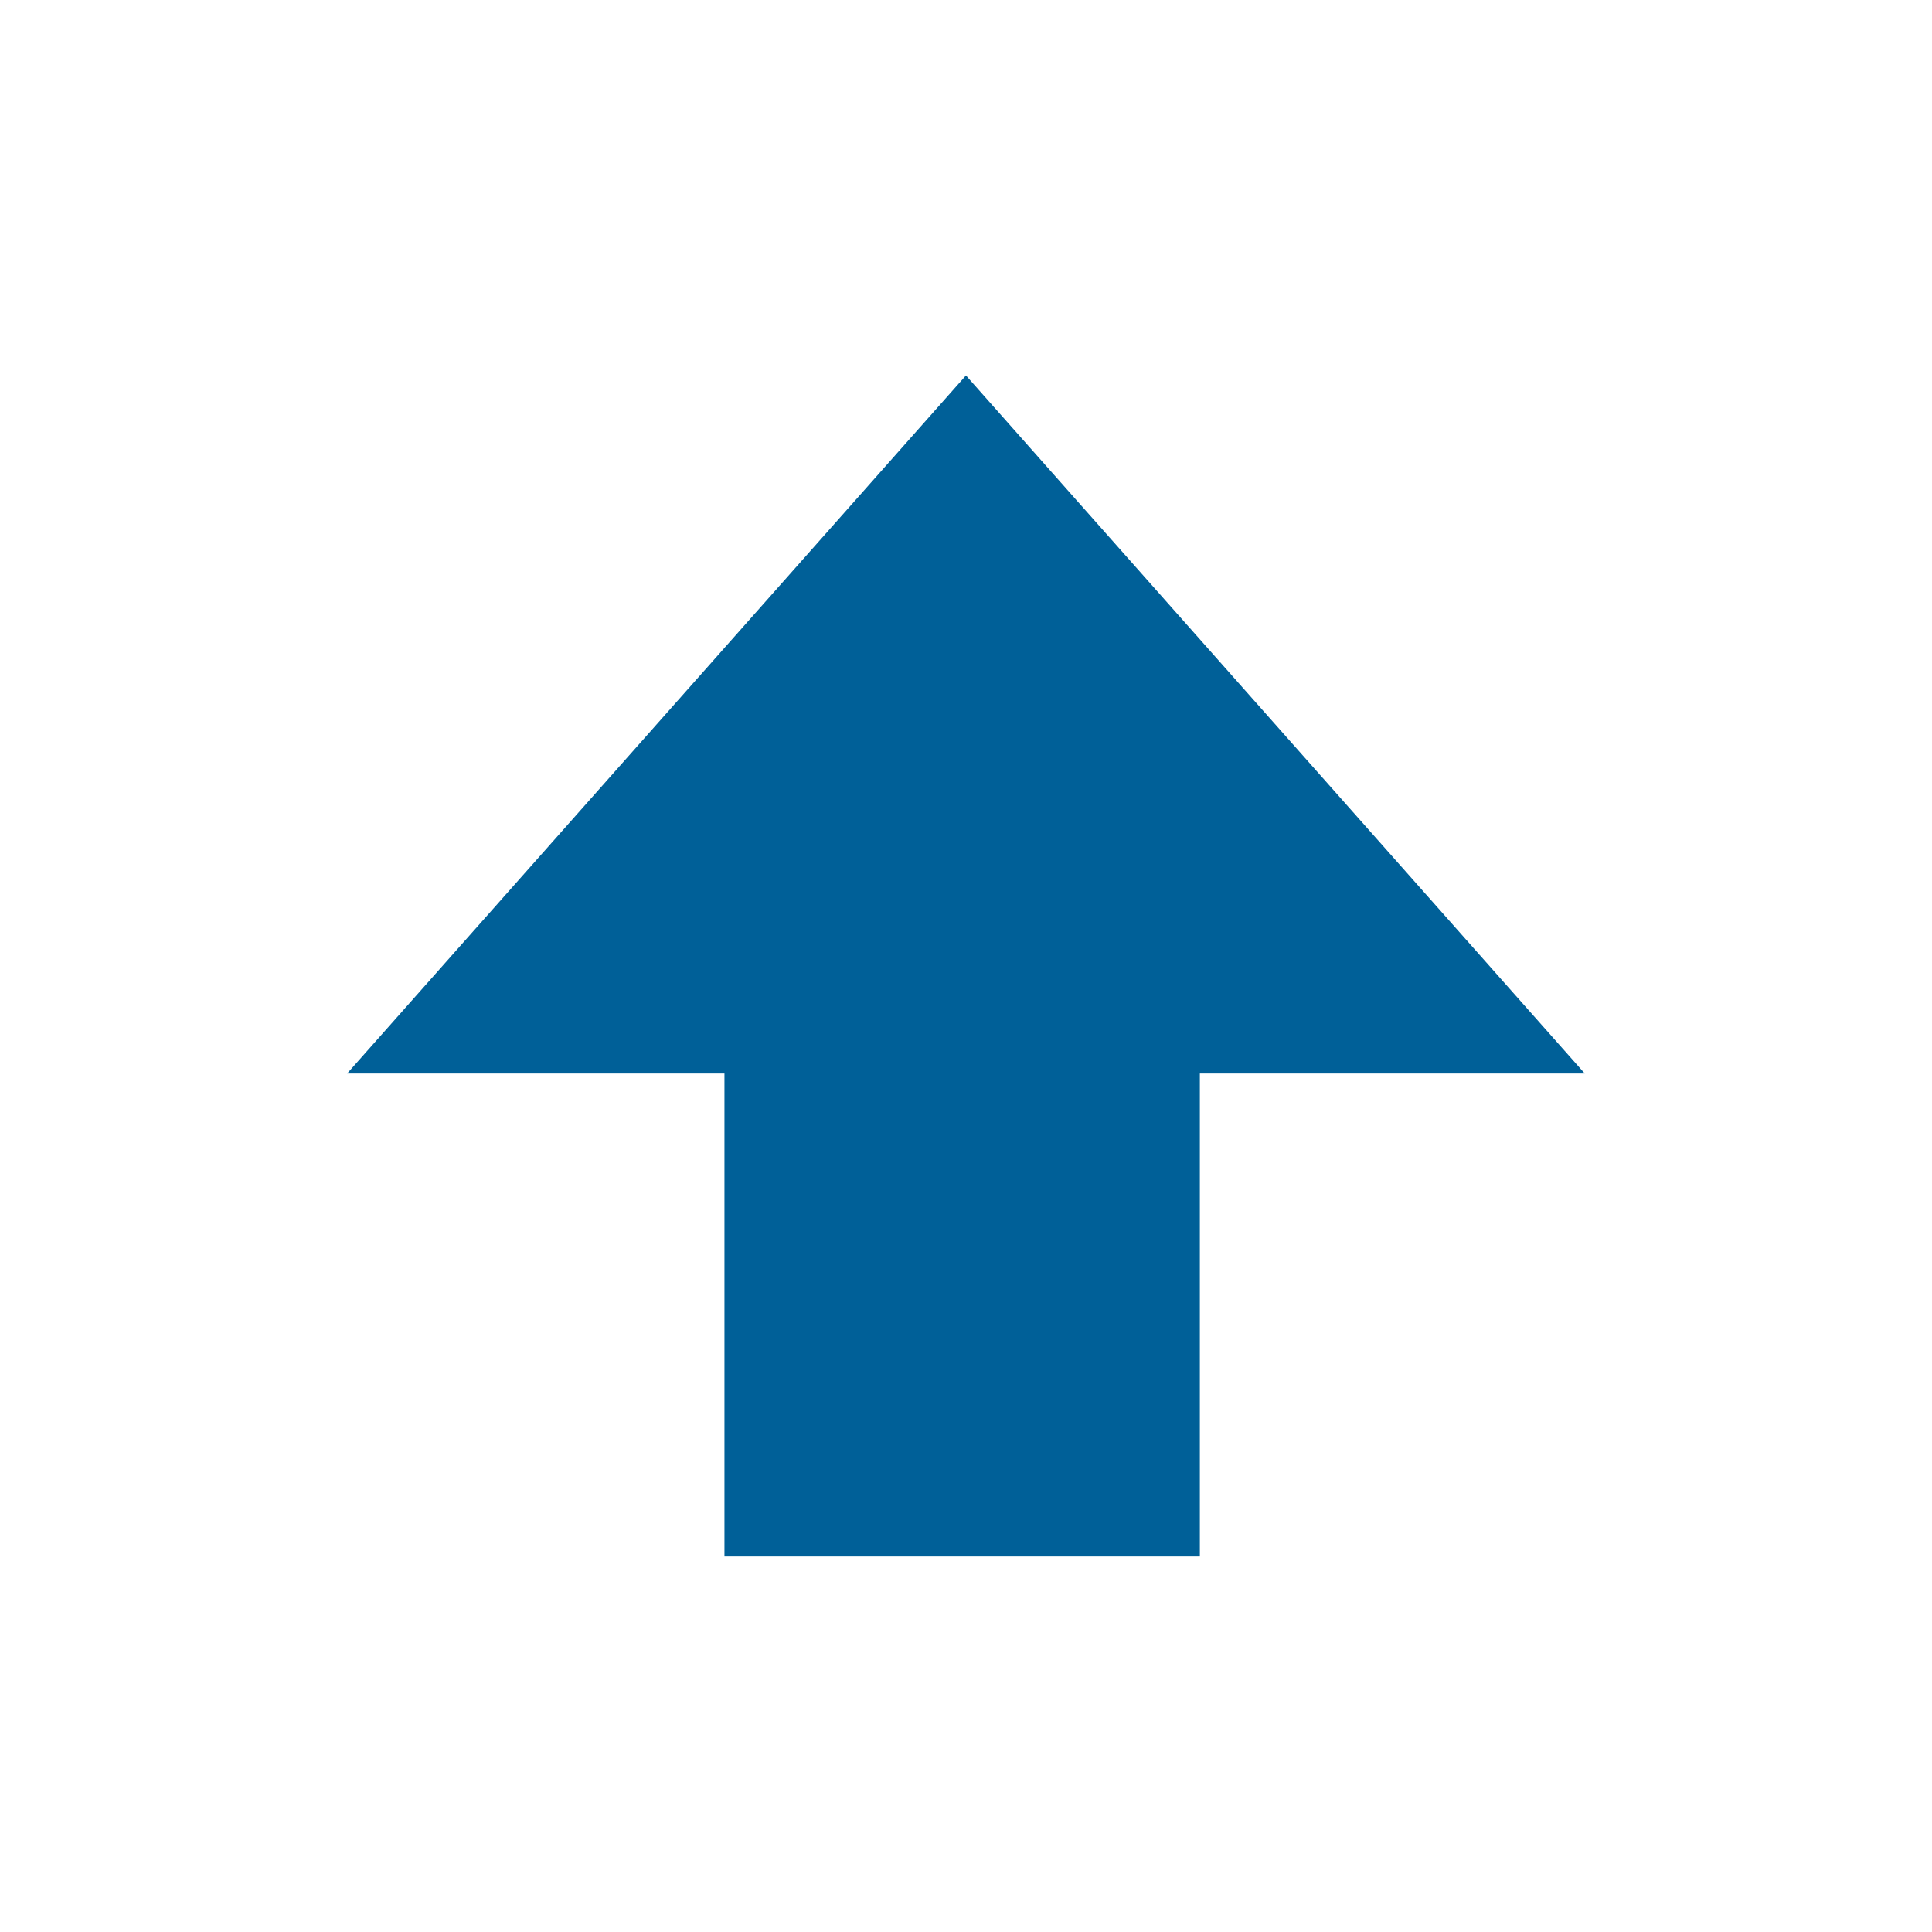
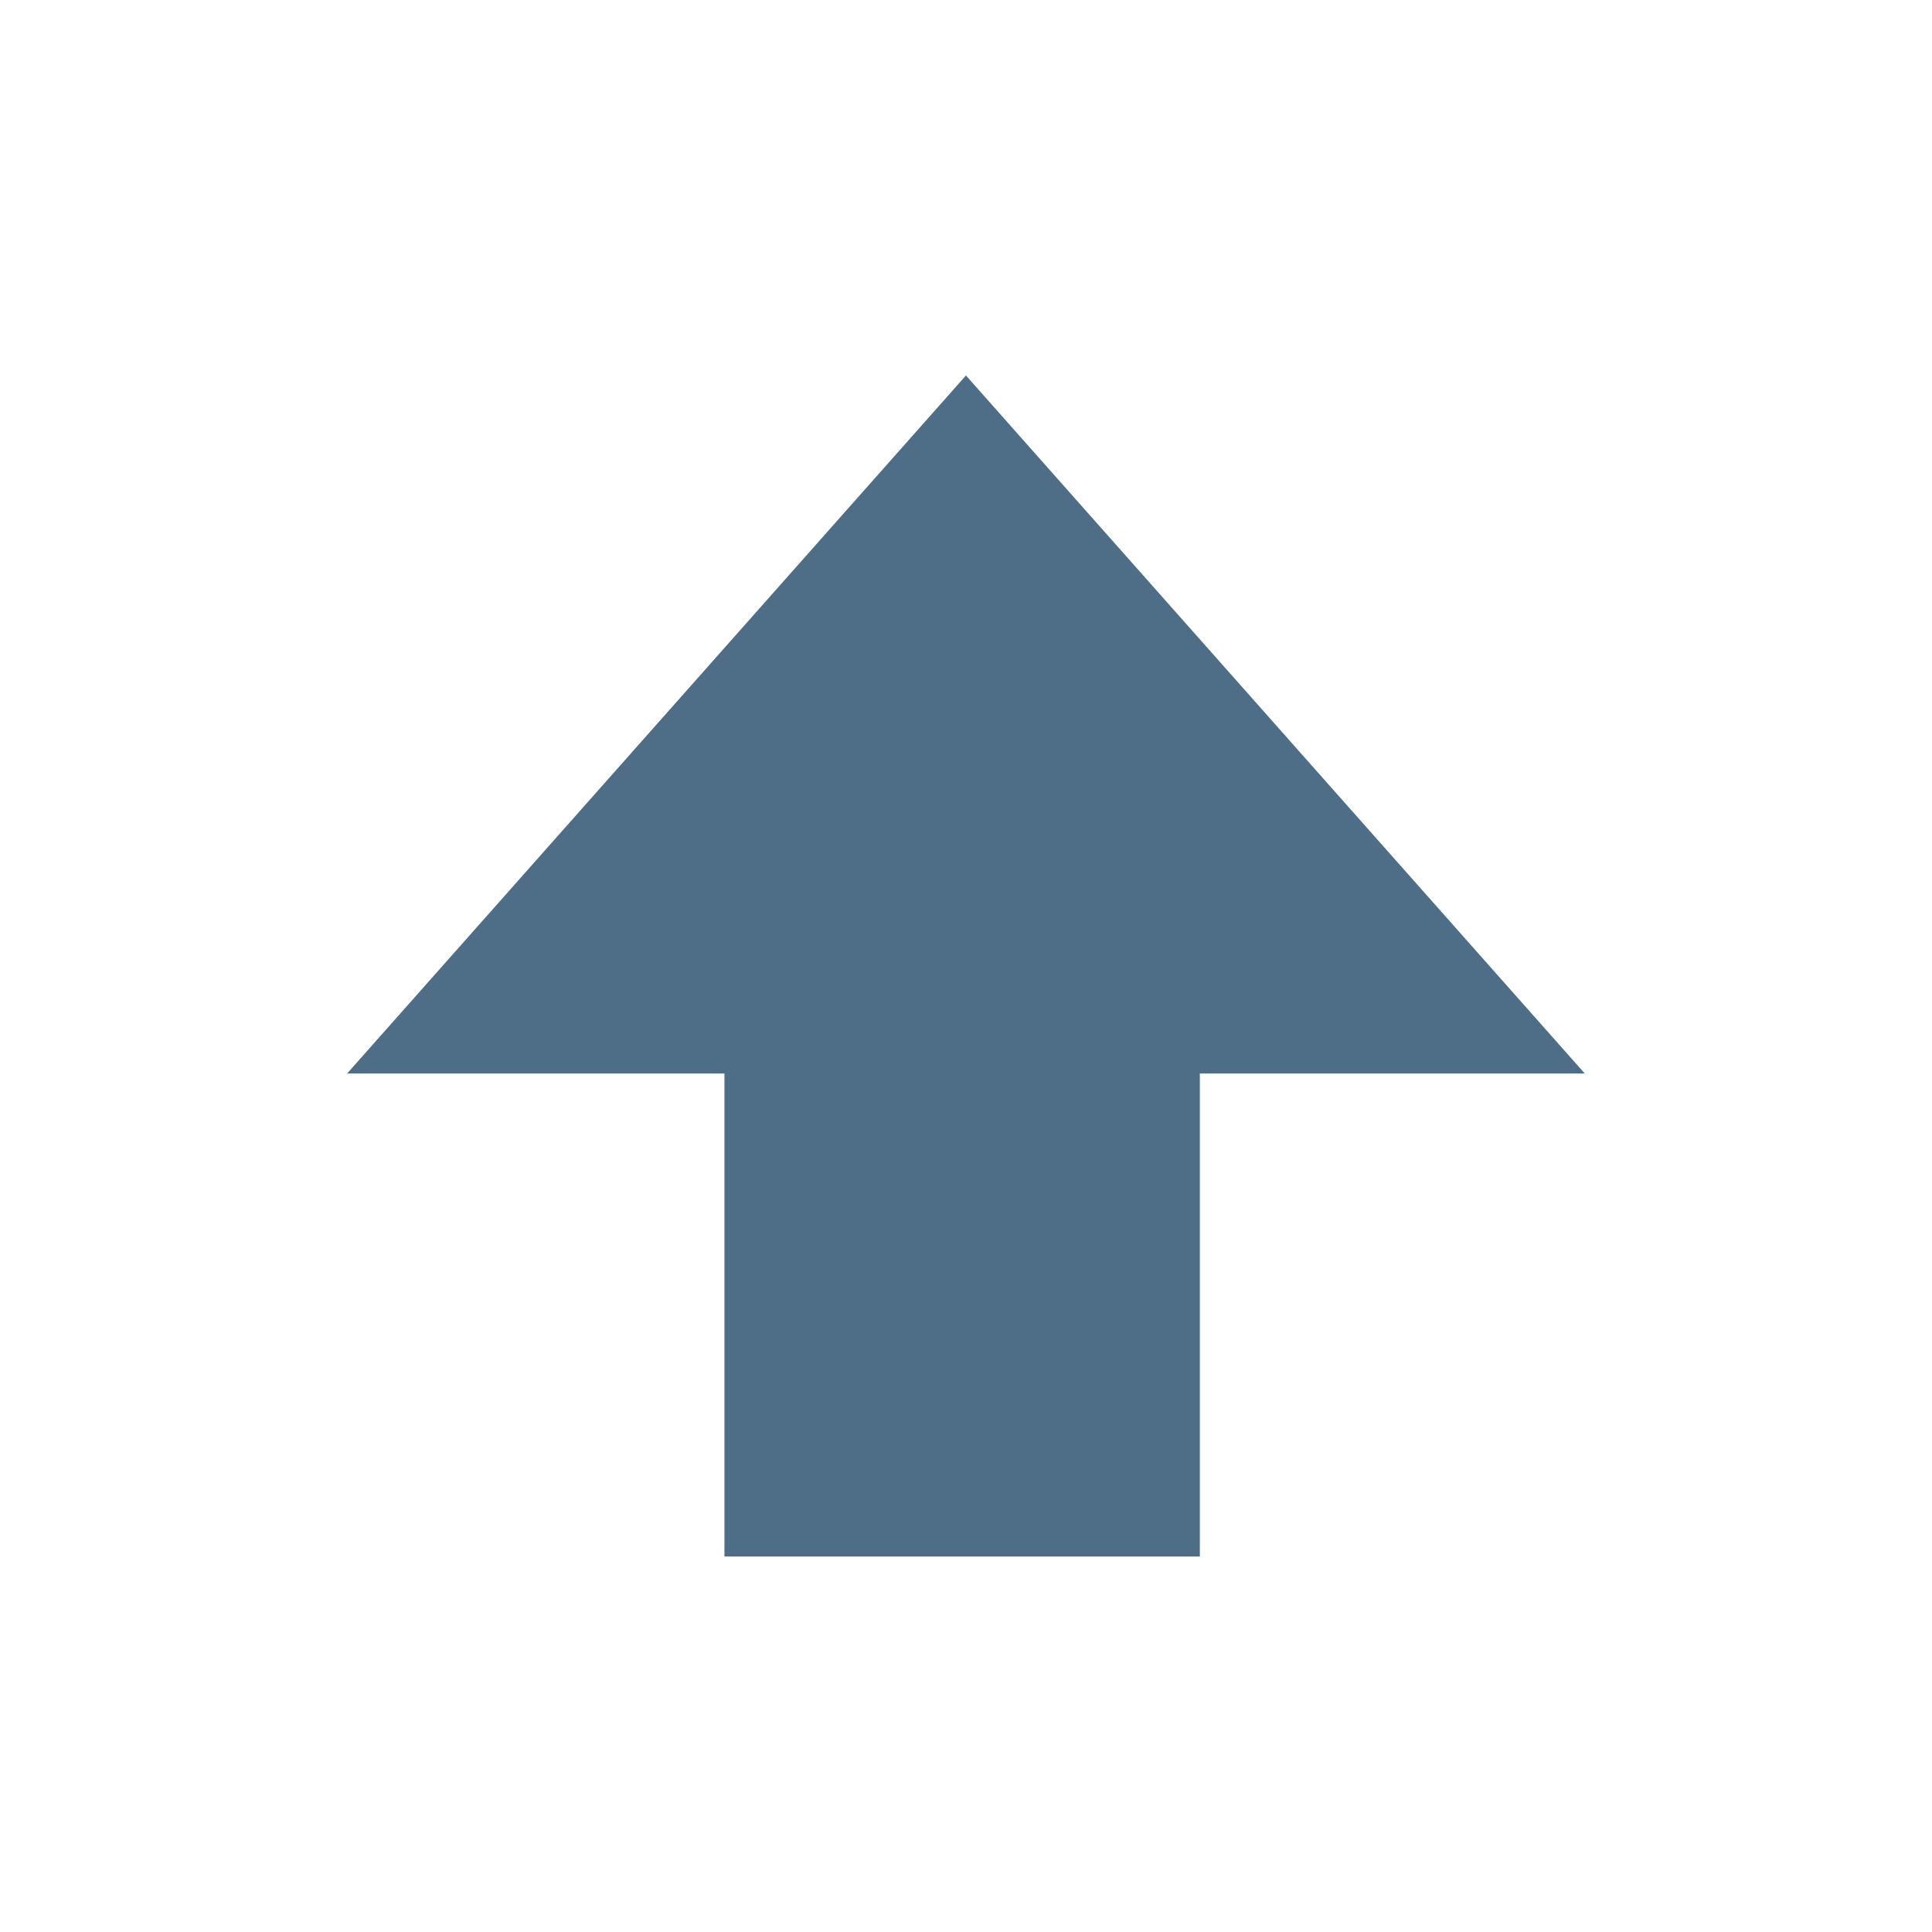
<svg xmlns="http://www.w3.org/2000/svg" xmlns:ns1="http://www.openswatchbook.org/uri/2009/osb" width="32" viewBox="0 0 32 32" version="1.1" id="svg7384" height="32">
  <defs id="defs7386">
    <linearGradient ns1:paint="solid" id="linearGradient19282" gradientTransform="matrix(-2.736579,0.2820293,-0.1890831,-0.9998832,239.5401,-879.4556)">
      <stop style="stop-color:#666666;stop-opacity:1;" offset="0" id="stop19284" />
    </linearGradient>
  </defs>
  <g transform="translate(-141.0002,-791)" style="display:inline" id="layer9" />
  <g transform="translate(-141.0002,-791)" style="display:inline" id="layer10" />
  <g transform="translate(-141.0002,-791)" id="layer11" />
  <g transform="translate(-141.0002,-791)" style="display:inline" id="layer13" />
  <g transform="translate(-141.0002,-791)" id="layer14" />
  <g transform="translate(-141.0002,-791)" style="display:inline" id="layer15" />
  <g transform="translate(-141.0002,-791)" style="display:inline" id="g71291" />
  <g transform="translate(-141.0002,-791)" style="display:inline" id="g4953" />
  <g transform="matrix(2,0,0,2,-282.0008,-1614.219)" style="display:inline;fill:#006098;fill-opacity:1" id="layer12">
-     <path id="path16548" d="m 147,820 v -4 h -3.125 l 5.125,-5.781 5.125,5.781 h -3.188 v 4 z" style="color:#000000;display:inline;overflow:visible;visibility:visible;fill:#006098;fill-opacity:1;stroke:none;stroke-width:2;marker:none;enable-background:new" />
+     <path id="path16548" d="m 147,820 v -4 h -3.125 l 5.125,-5.781 5.125,5.781 h -3.188 v 4 z" style="color:#000000;display:inline;overflow:visible;visibility:visible;fill:#4d6e86;fill-opacity:1;stroke:none;stroke-width:2;marker:none;enable-background:new" />
  </g>
</svg>
